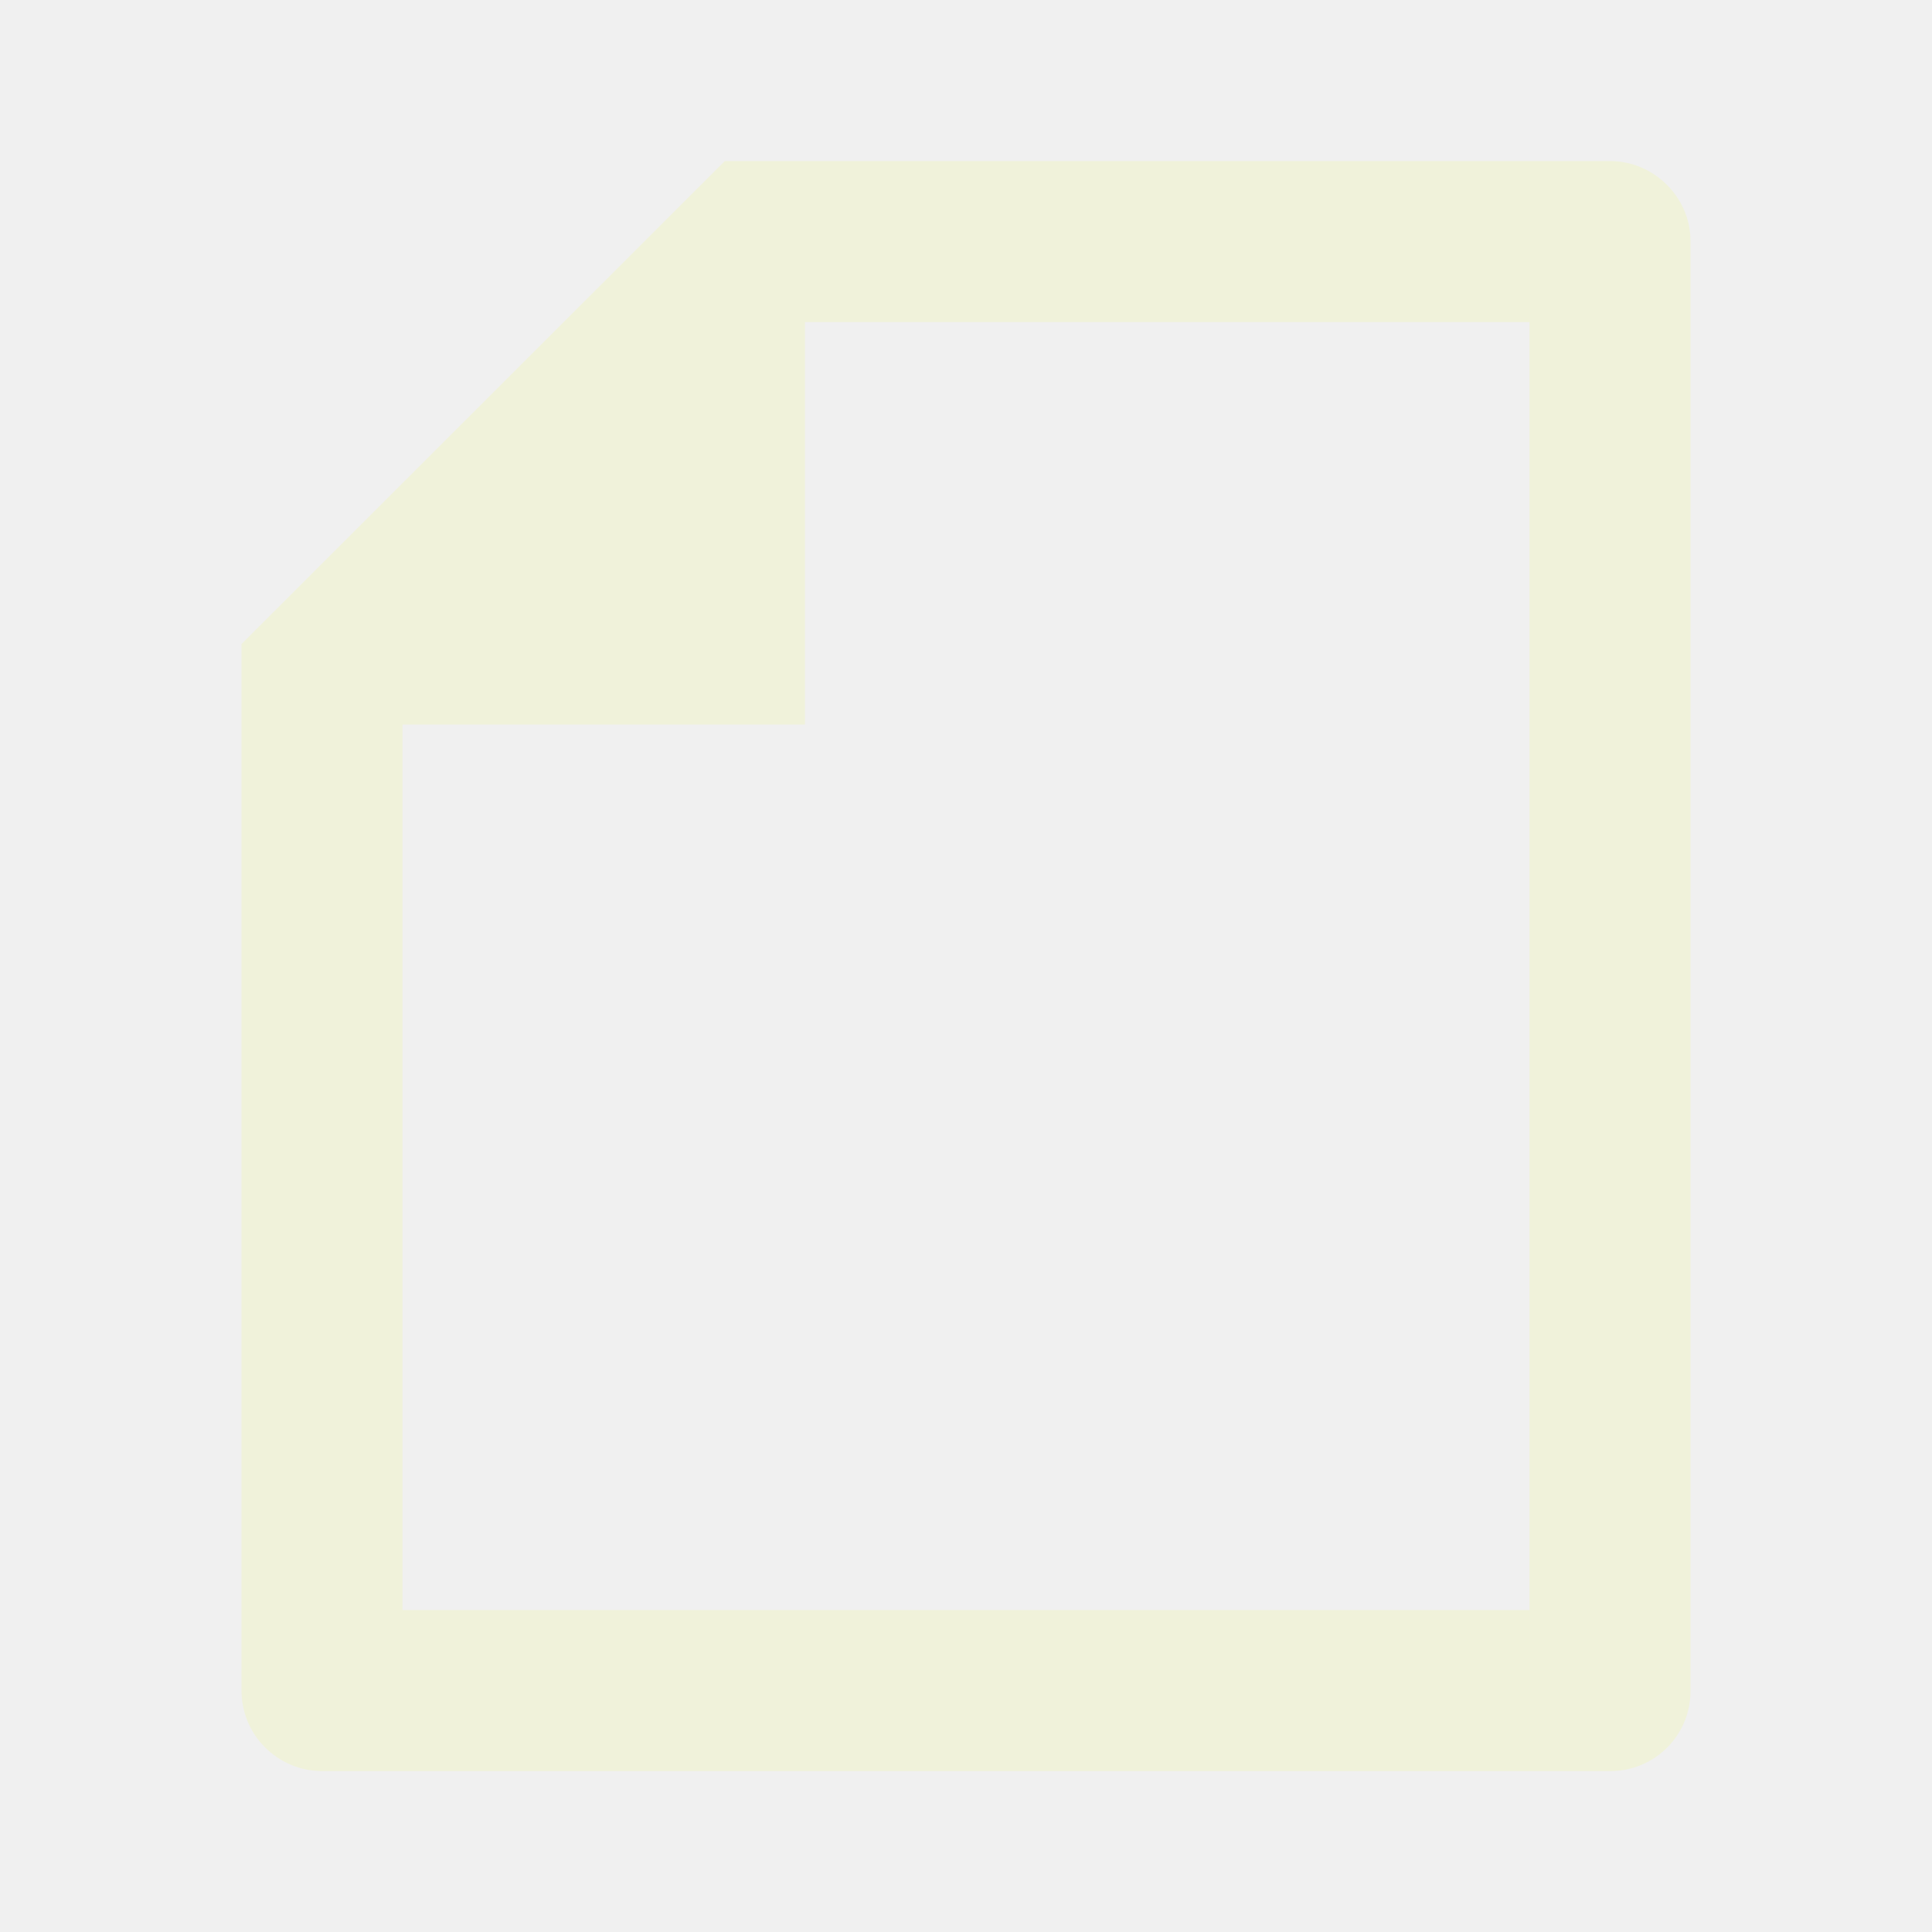
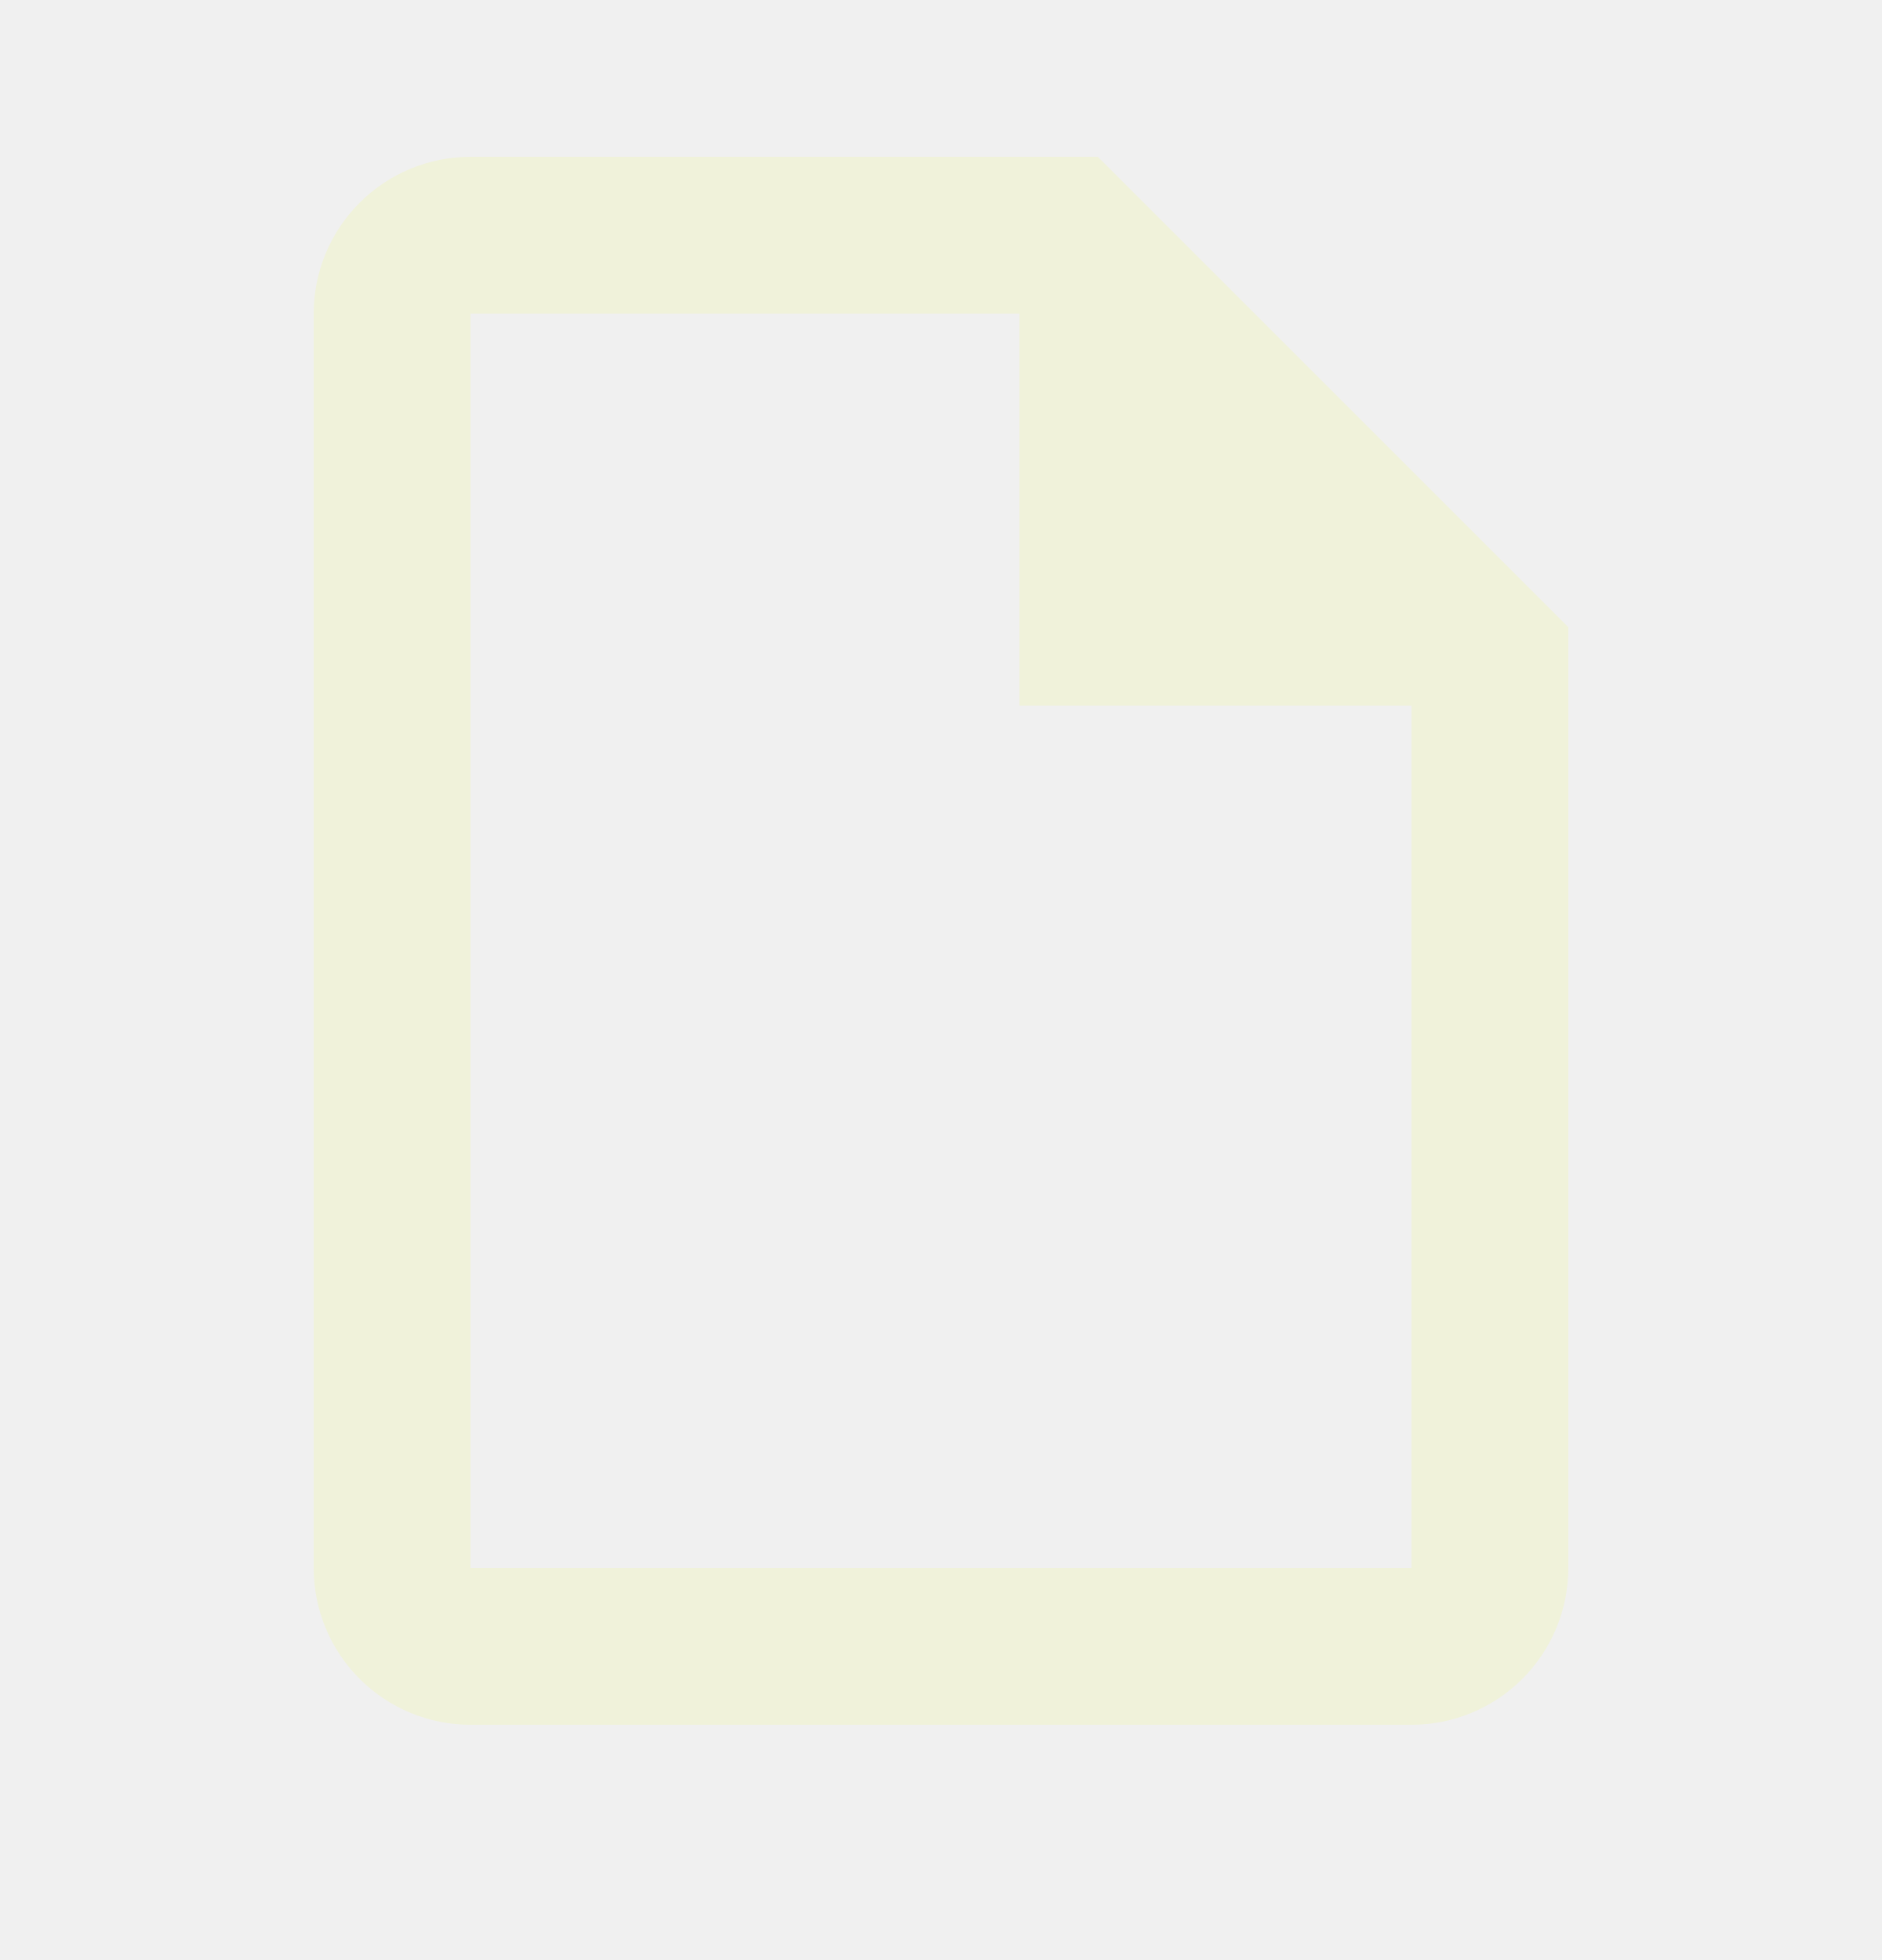
- <svg xmlns="http://www.w3.org/2000/svg" width="20" height="20" viewBox="0 0 20 20" fill="none">
-   <g clip-path="url(#clip0_1900_7557)">
-     <path d="M2.5 6.667L7.503 1.667H16.665C17.125 1.667 17.5 2.046 17.5 2.494V17.507C17.5 17.726 17.413 17.937 17.257 18.092C17.102 18.247 16.892 18.334 16.672 18.334H3.328C3.218 18.333 3.11 18.311 3.009 18.268C2.908 18.225 2.817 18.163 2.74 18.085C2.663 18.008 2.602 17.915 2.561 17.814C2.52 17.712 2.499 17.604 2.5 17.494V6.667ZM8.333 3.334V7.5H4.167V16.667H15.833V3.334H8.333Z" fill="#F0F2DA" />
-   </g>
-   <defs>
-     <clipPath id="clip0_1900_7557">
-       <rect width="20" height="20" fill="white" />
-     </clipPath>
-   </defs>
+ <svg xmlns="http://www.w3.org/2000/svg" width="24" height="25" viewBox="0 0 24 25" fill="none">
+   <path d="M14 2H6C5.47 2 4.961 2.211 4.586 2.586C4.211 2.961 4 3.47 4 4V20C4 20.53 4.211 21.039 4.586 21.414C4.961 21.789 5.47 22 6 22H18C18.53 22 19.039 21.789 19.414 21.414C19.789 21.039 20 20.53 20 20V8L14 2ZM18 20H6V4H13V9H18V20Z" fill="#F0F2DA" />
</svg>
